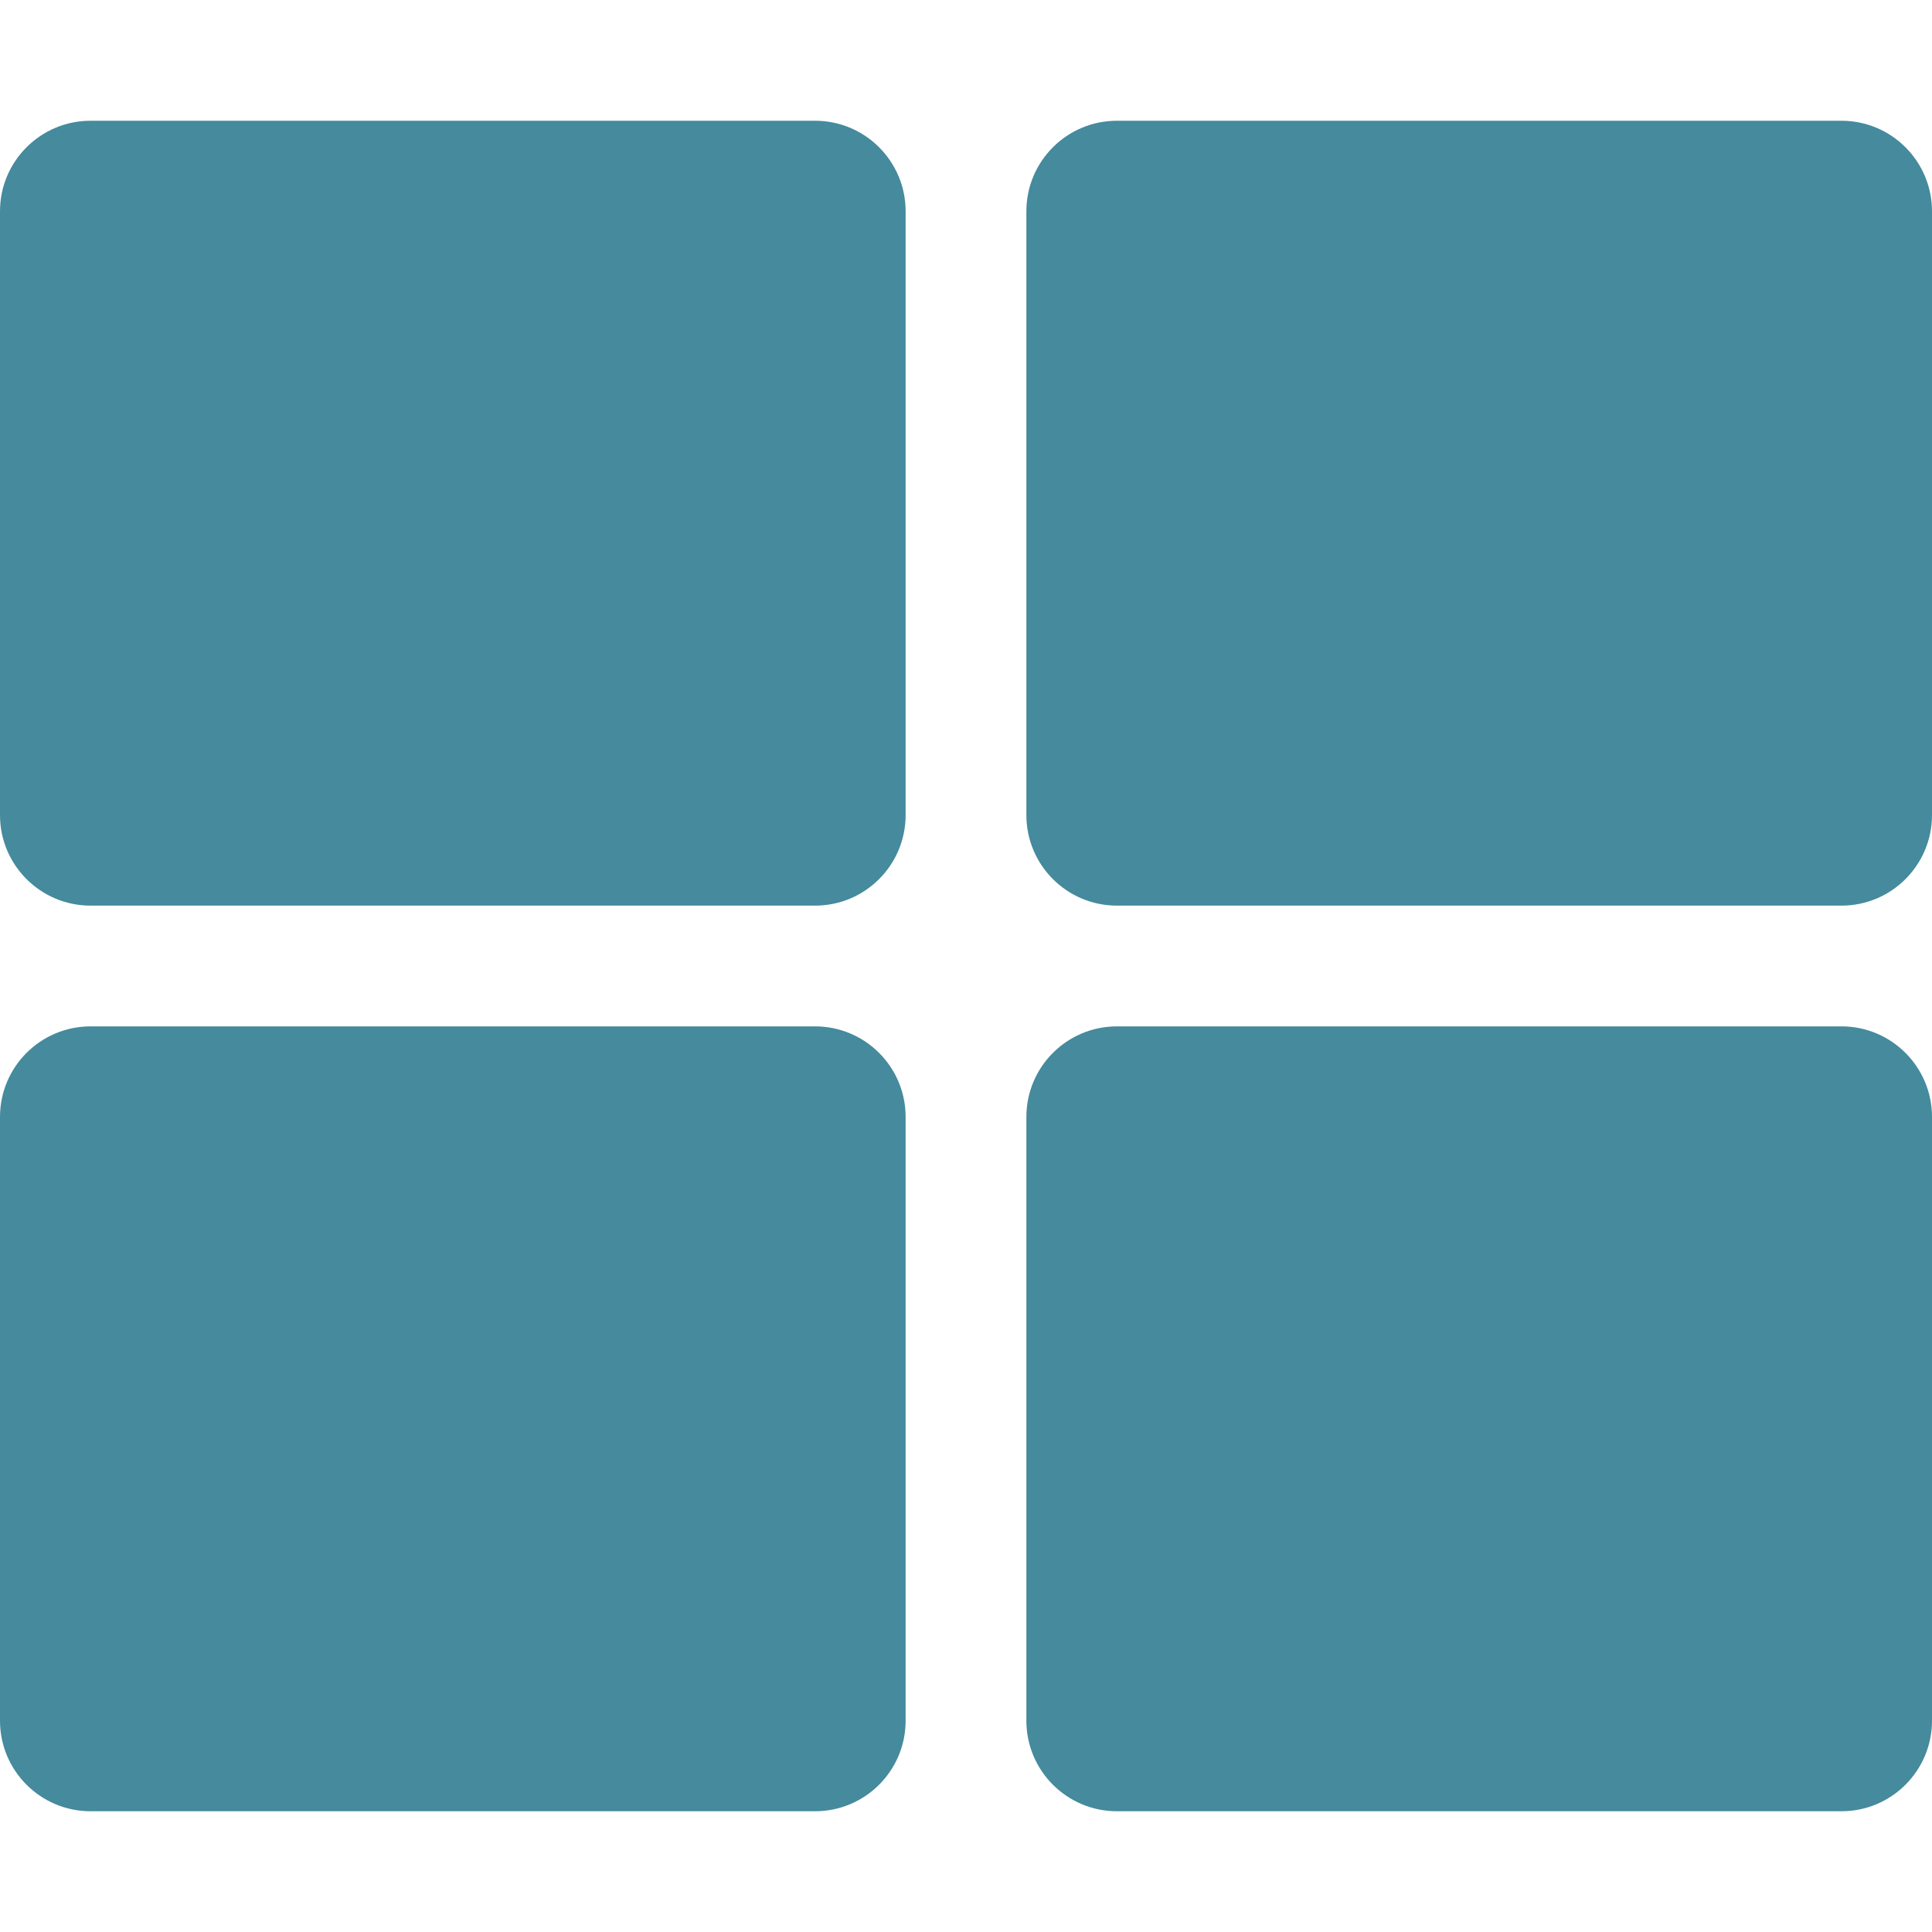
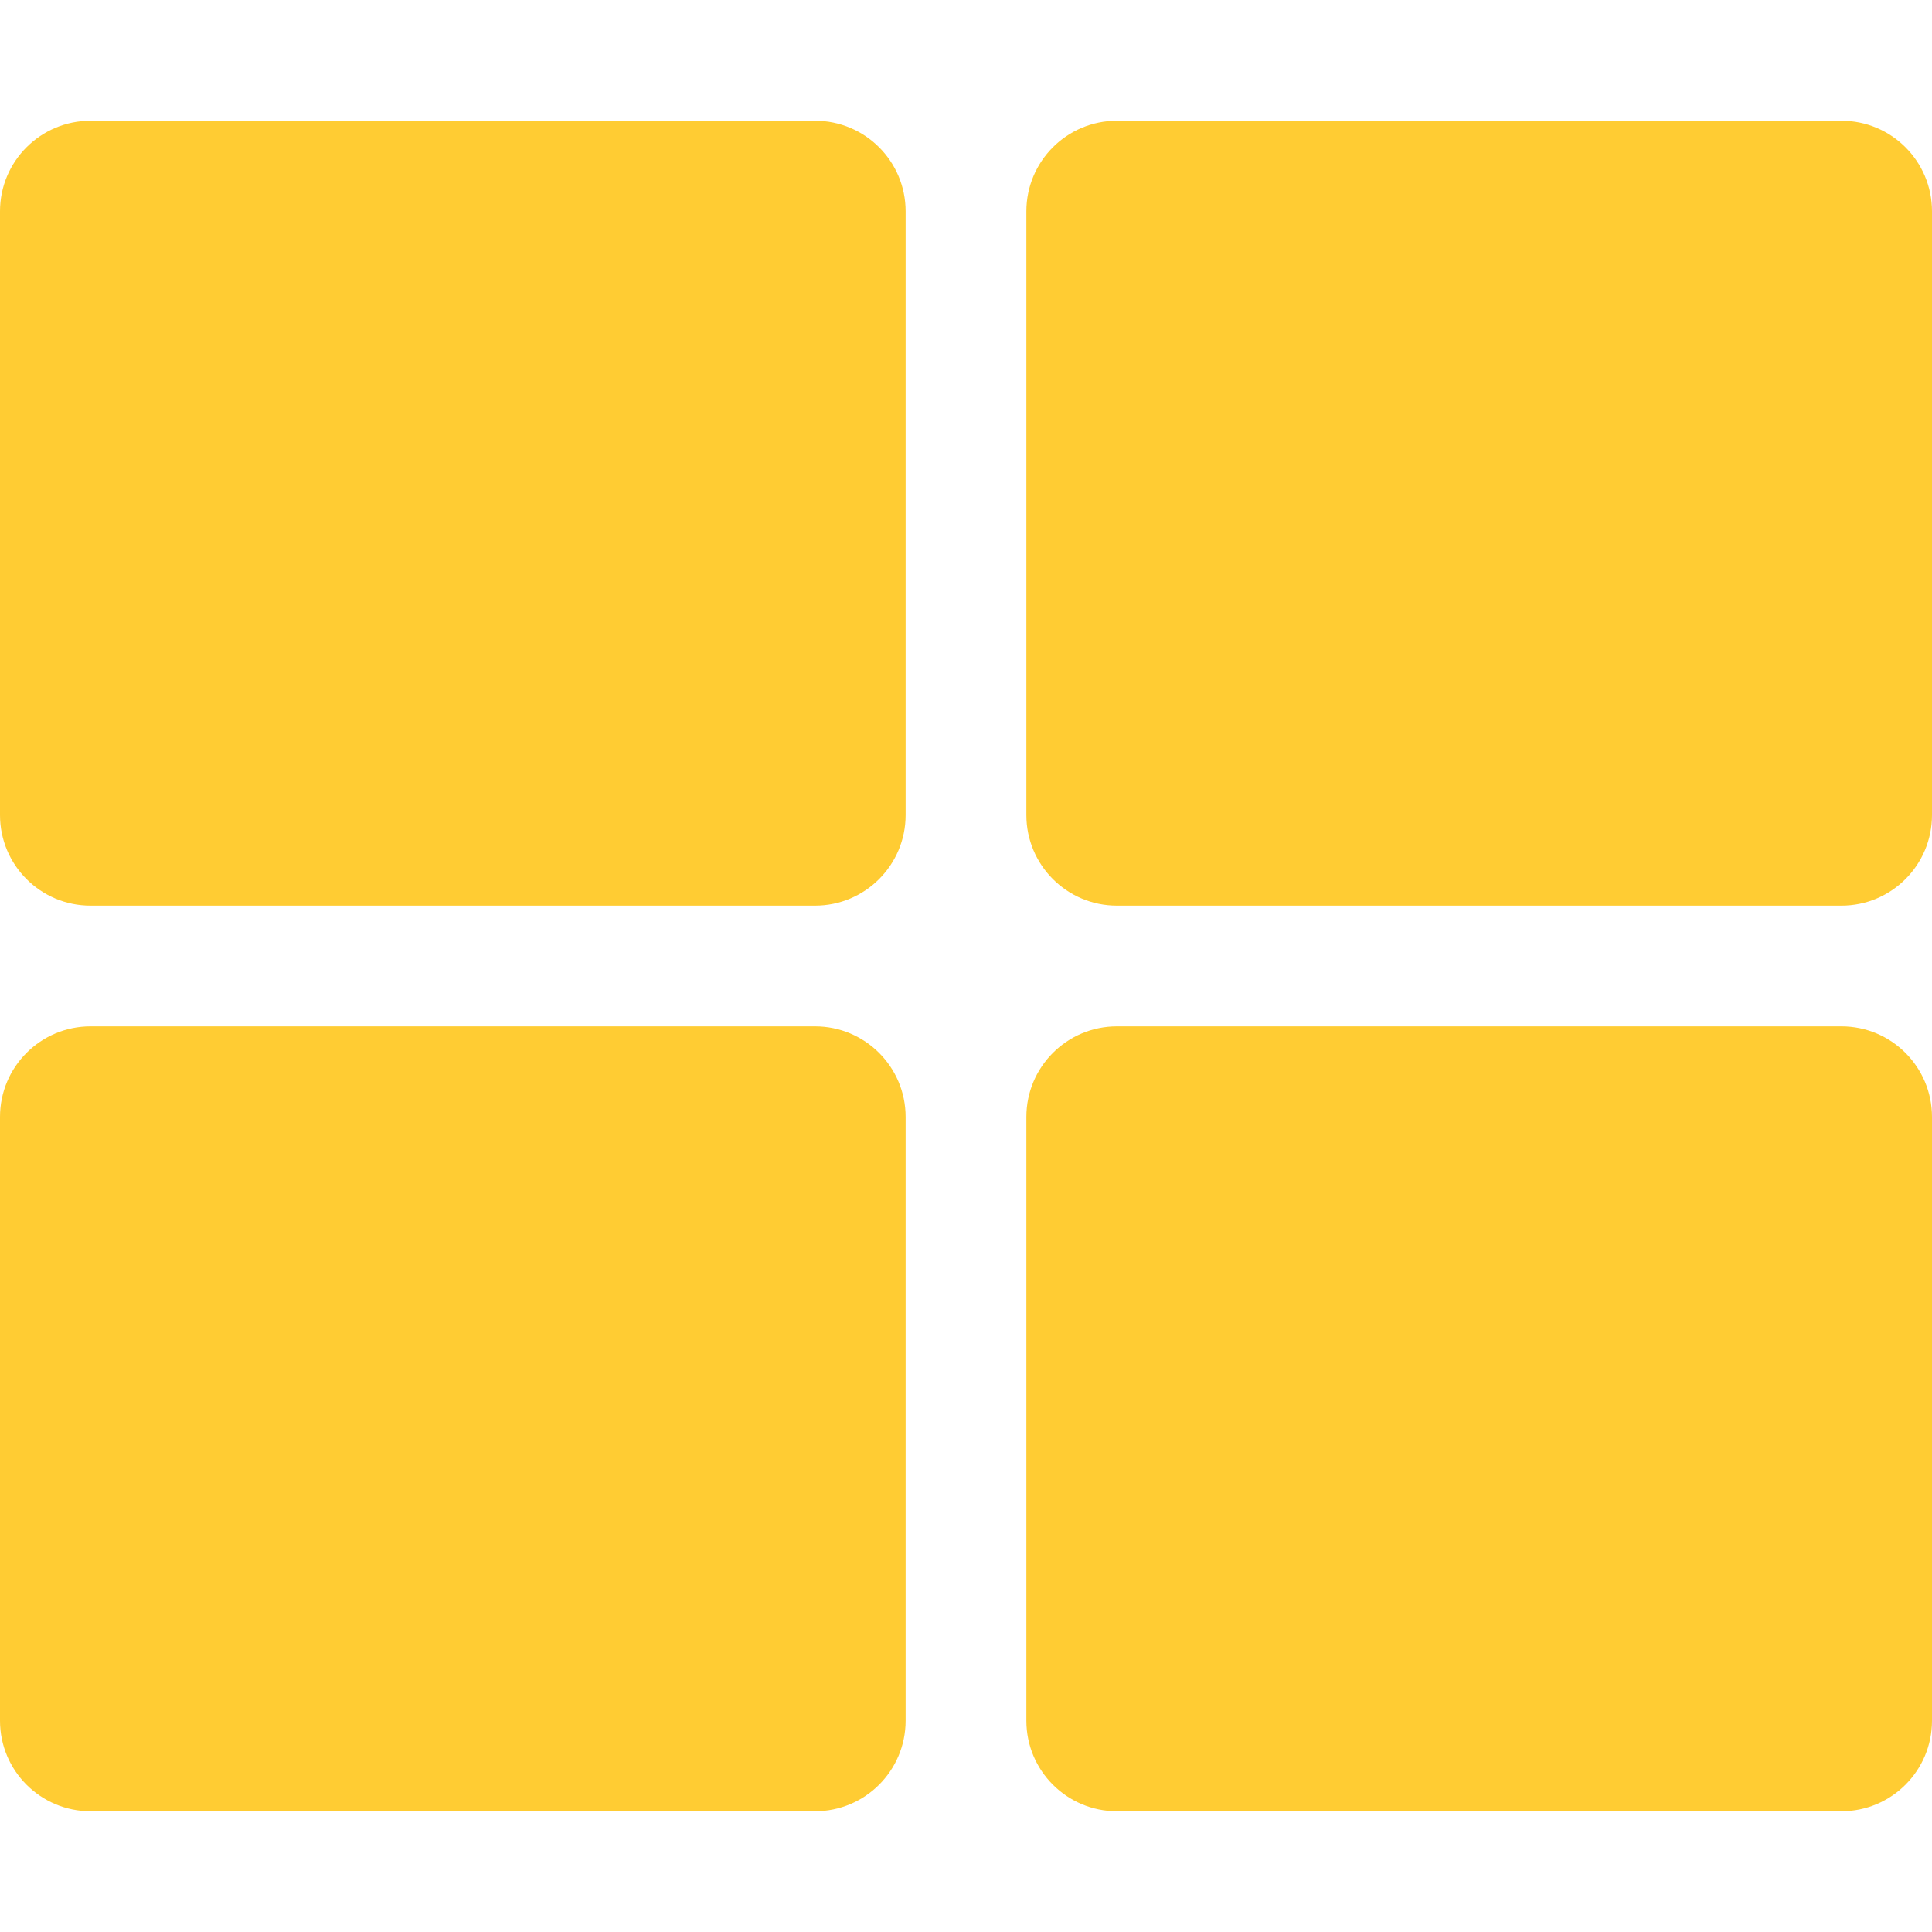
<svg xmlns="http://www.w3.org/2000/svg" width="512" height="512" viewBox="0 0 512 512">
-   <path fill="#458A9D" d="M296 32H488C501.255 32 512 42.745 512 56V216C512 229.255 501.255 240 488 240H296C282.745 240 272 229.255 272 216V56C272 42.745 282.745 32 296 32ZM216 32H24C10.745 32 0 42.745 0 56V216C0 229.255 10.745 240 24 240H216C229.255 240 240 229.255 240 216V56C240 42.745 229.255 32 216 32ZM0 296V456C0 469.255 10.745 480 24 480H216C229.255 480 240 469.255 240 456V296C240 282.745 229.255 272 216 272H24C10.745 272 0 282.745 0 296ZM296 480H488C501.255 480 512 469.255 512 456V296C512 282.745 501.255 272 488 272H296C282.745 272 272 282.745 272 296V456C272 469.255 282.745 480 296 480Z" />
+   <path fill="#fc3" d="M296 32H488C501.255 32 512 42.745 512 56V216C512 229.255 501.255 240 488 240H296C282.745 240 272 229.255 272 216V56C272 42.745 282.745 32 296 32ZM216 32H24C10.745 32 0 42.745 0 56V216C0 229.255 10.745 240 24 240H216C229.255 240 240 229.255 240 216V56C240 42.745 229.255 32 216 32ZM0 296V456C0 469.255 10.745 480 24 480H216C229.255 480 240 469.255 240 456V296C240 282.745 229.255 272 216 272H24C10.745 272 0 282.745 0 296ZM296 480H488C501.255 480 512 469.255 512 456V296C512 282.745 501.255 272 488 272H296C282.745 272 272 282.745 272 296V456C272 469.255 282.745 480 296 480Z" />
</svg>
